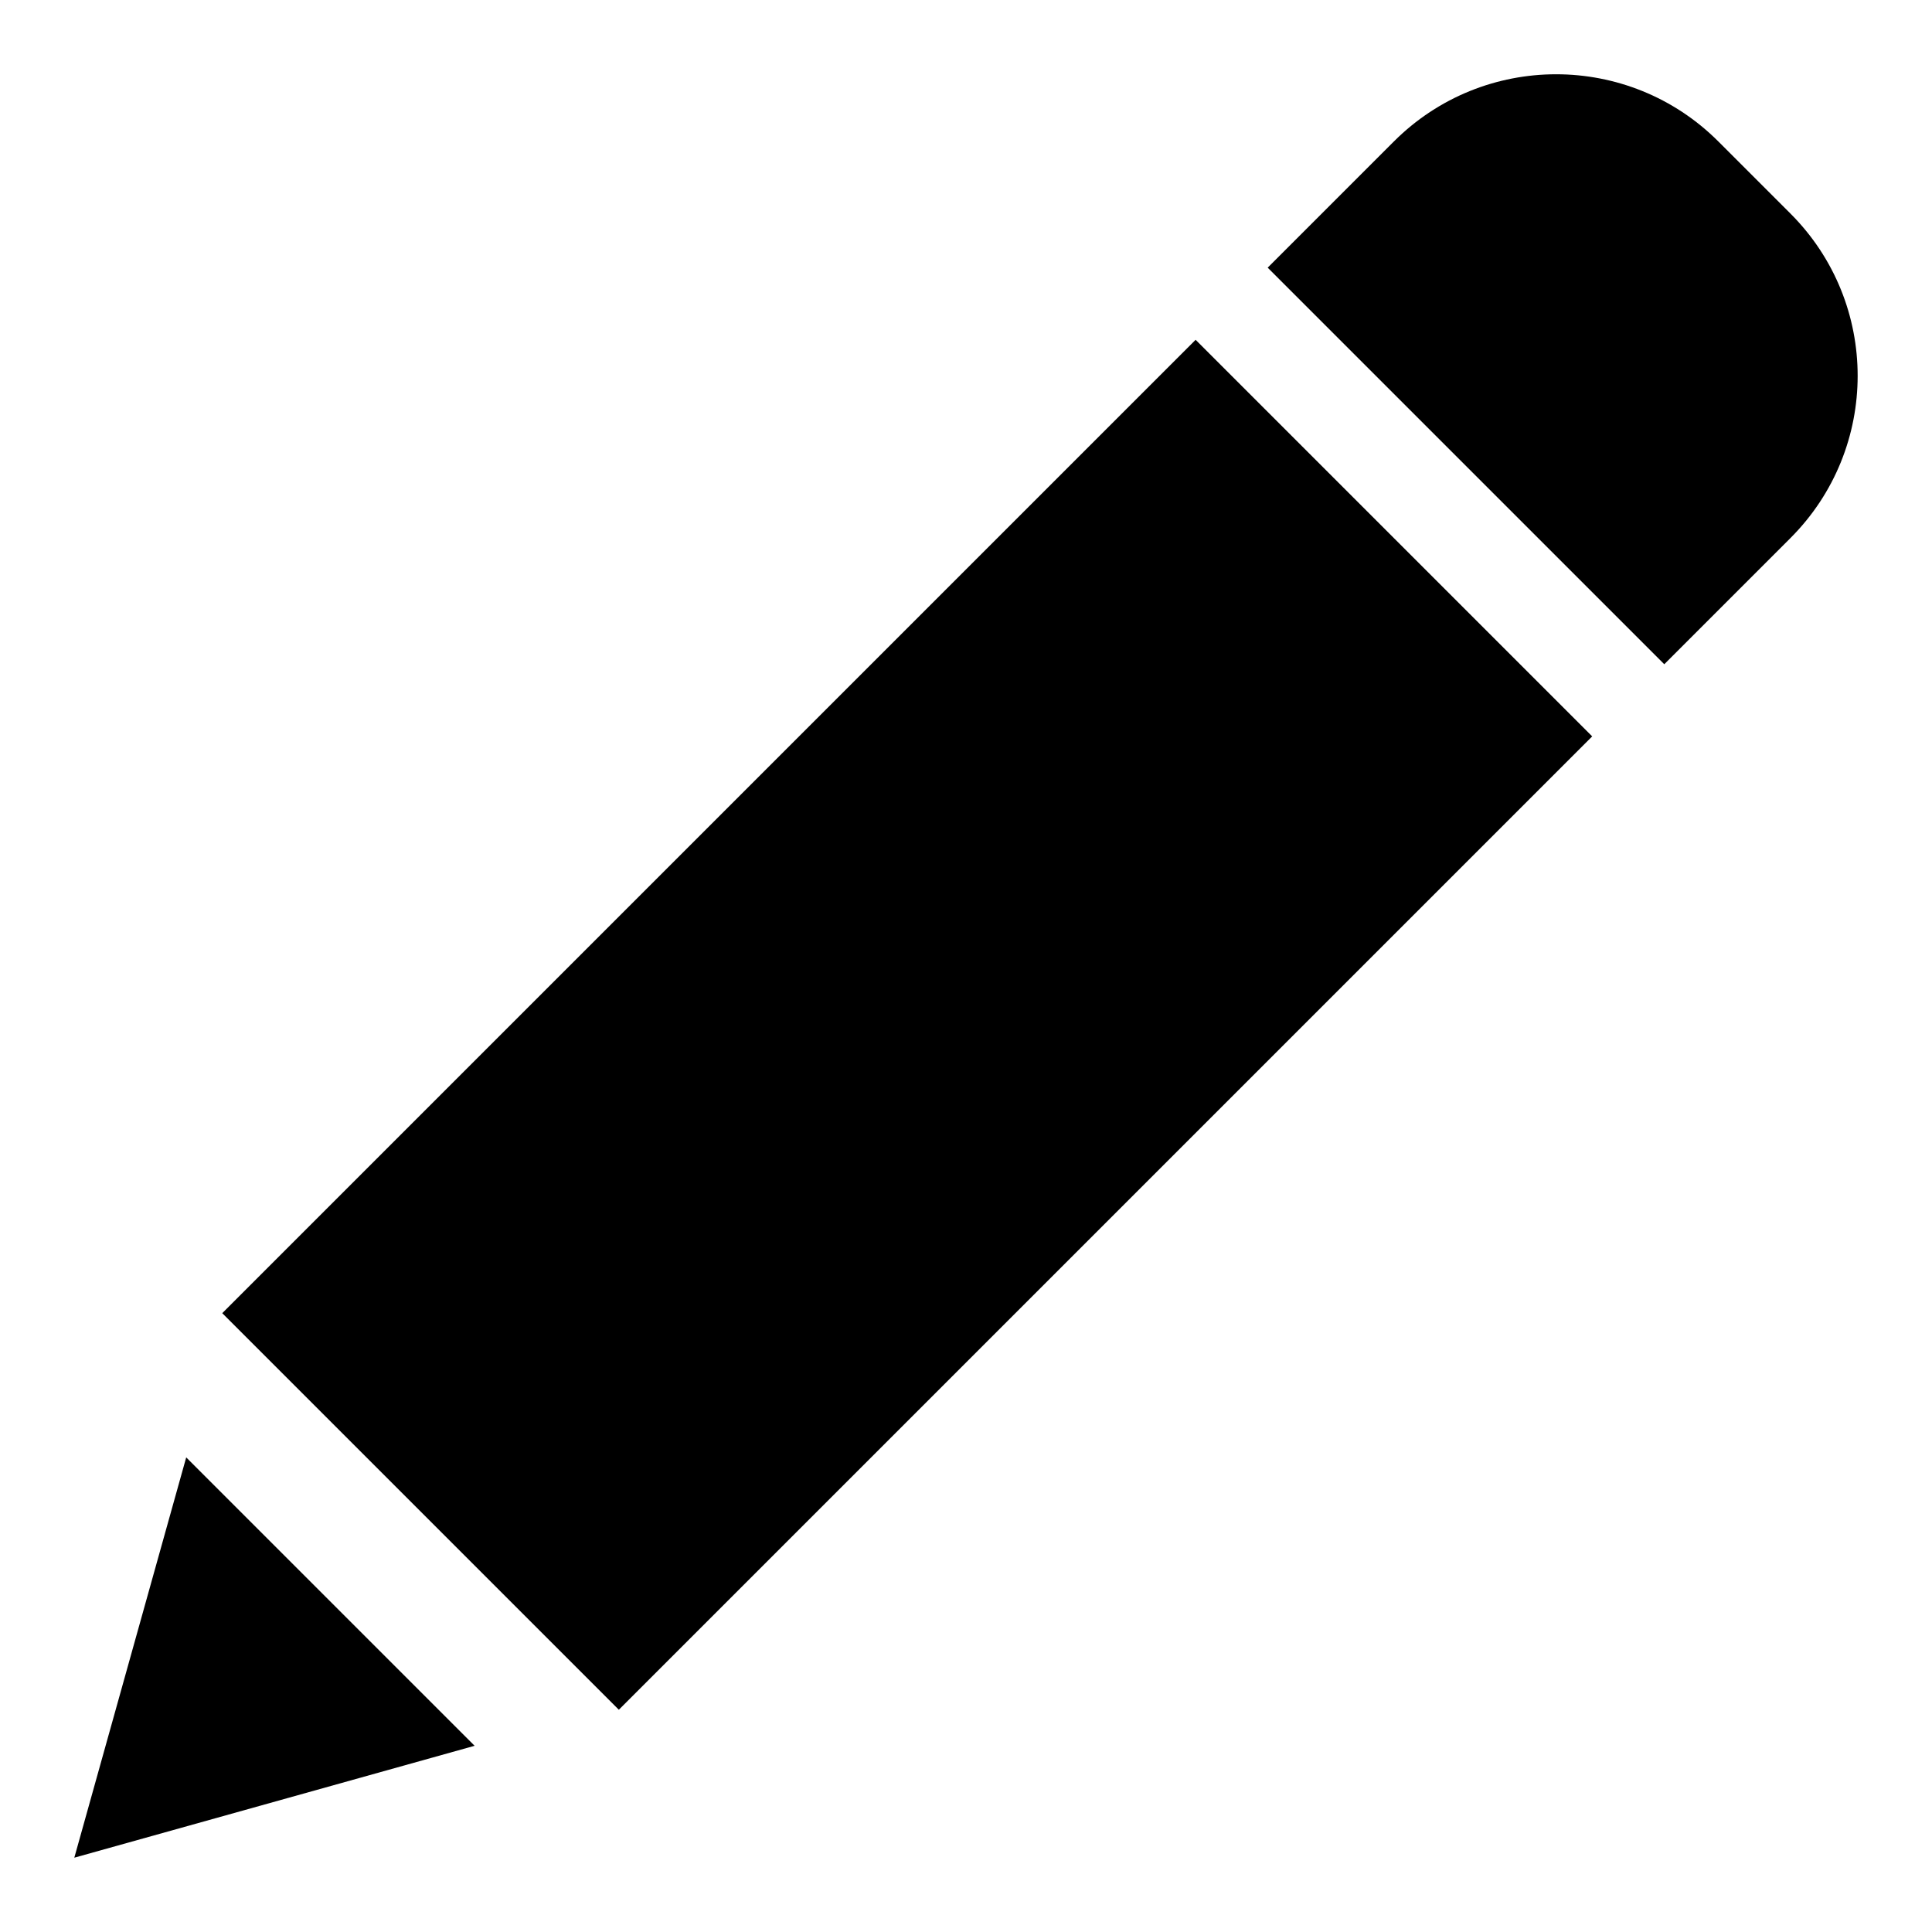
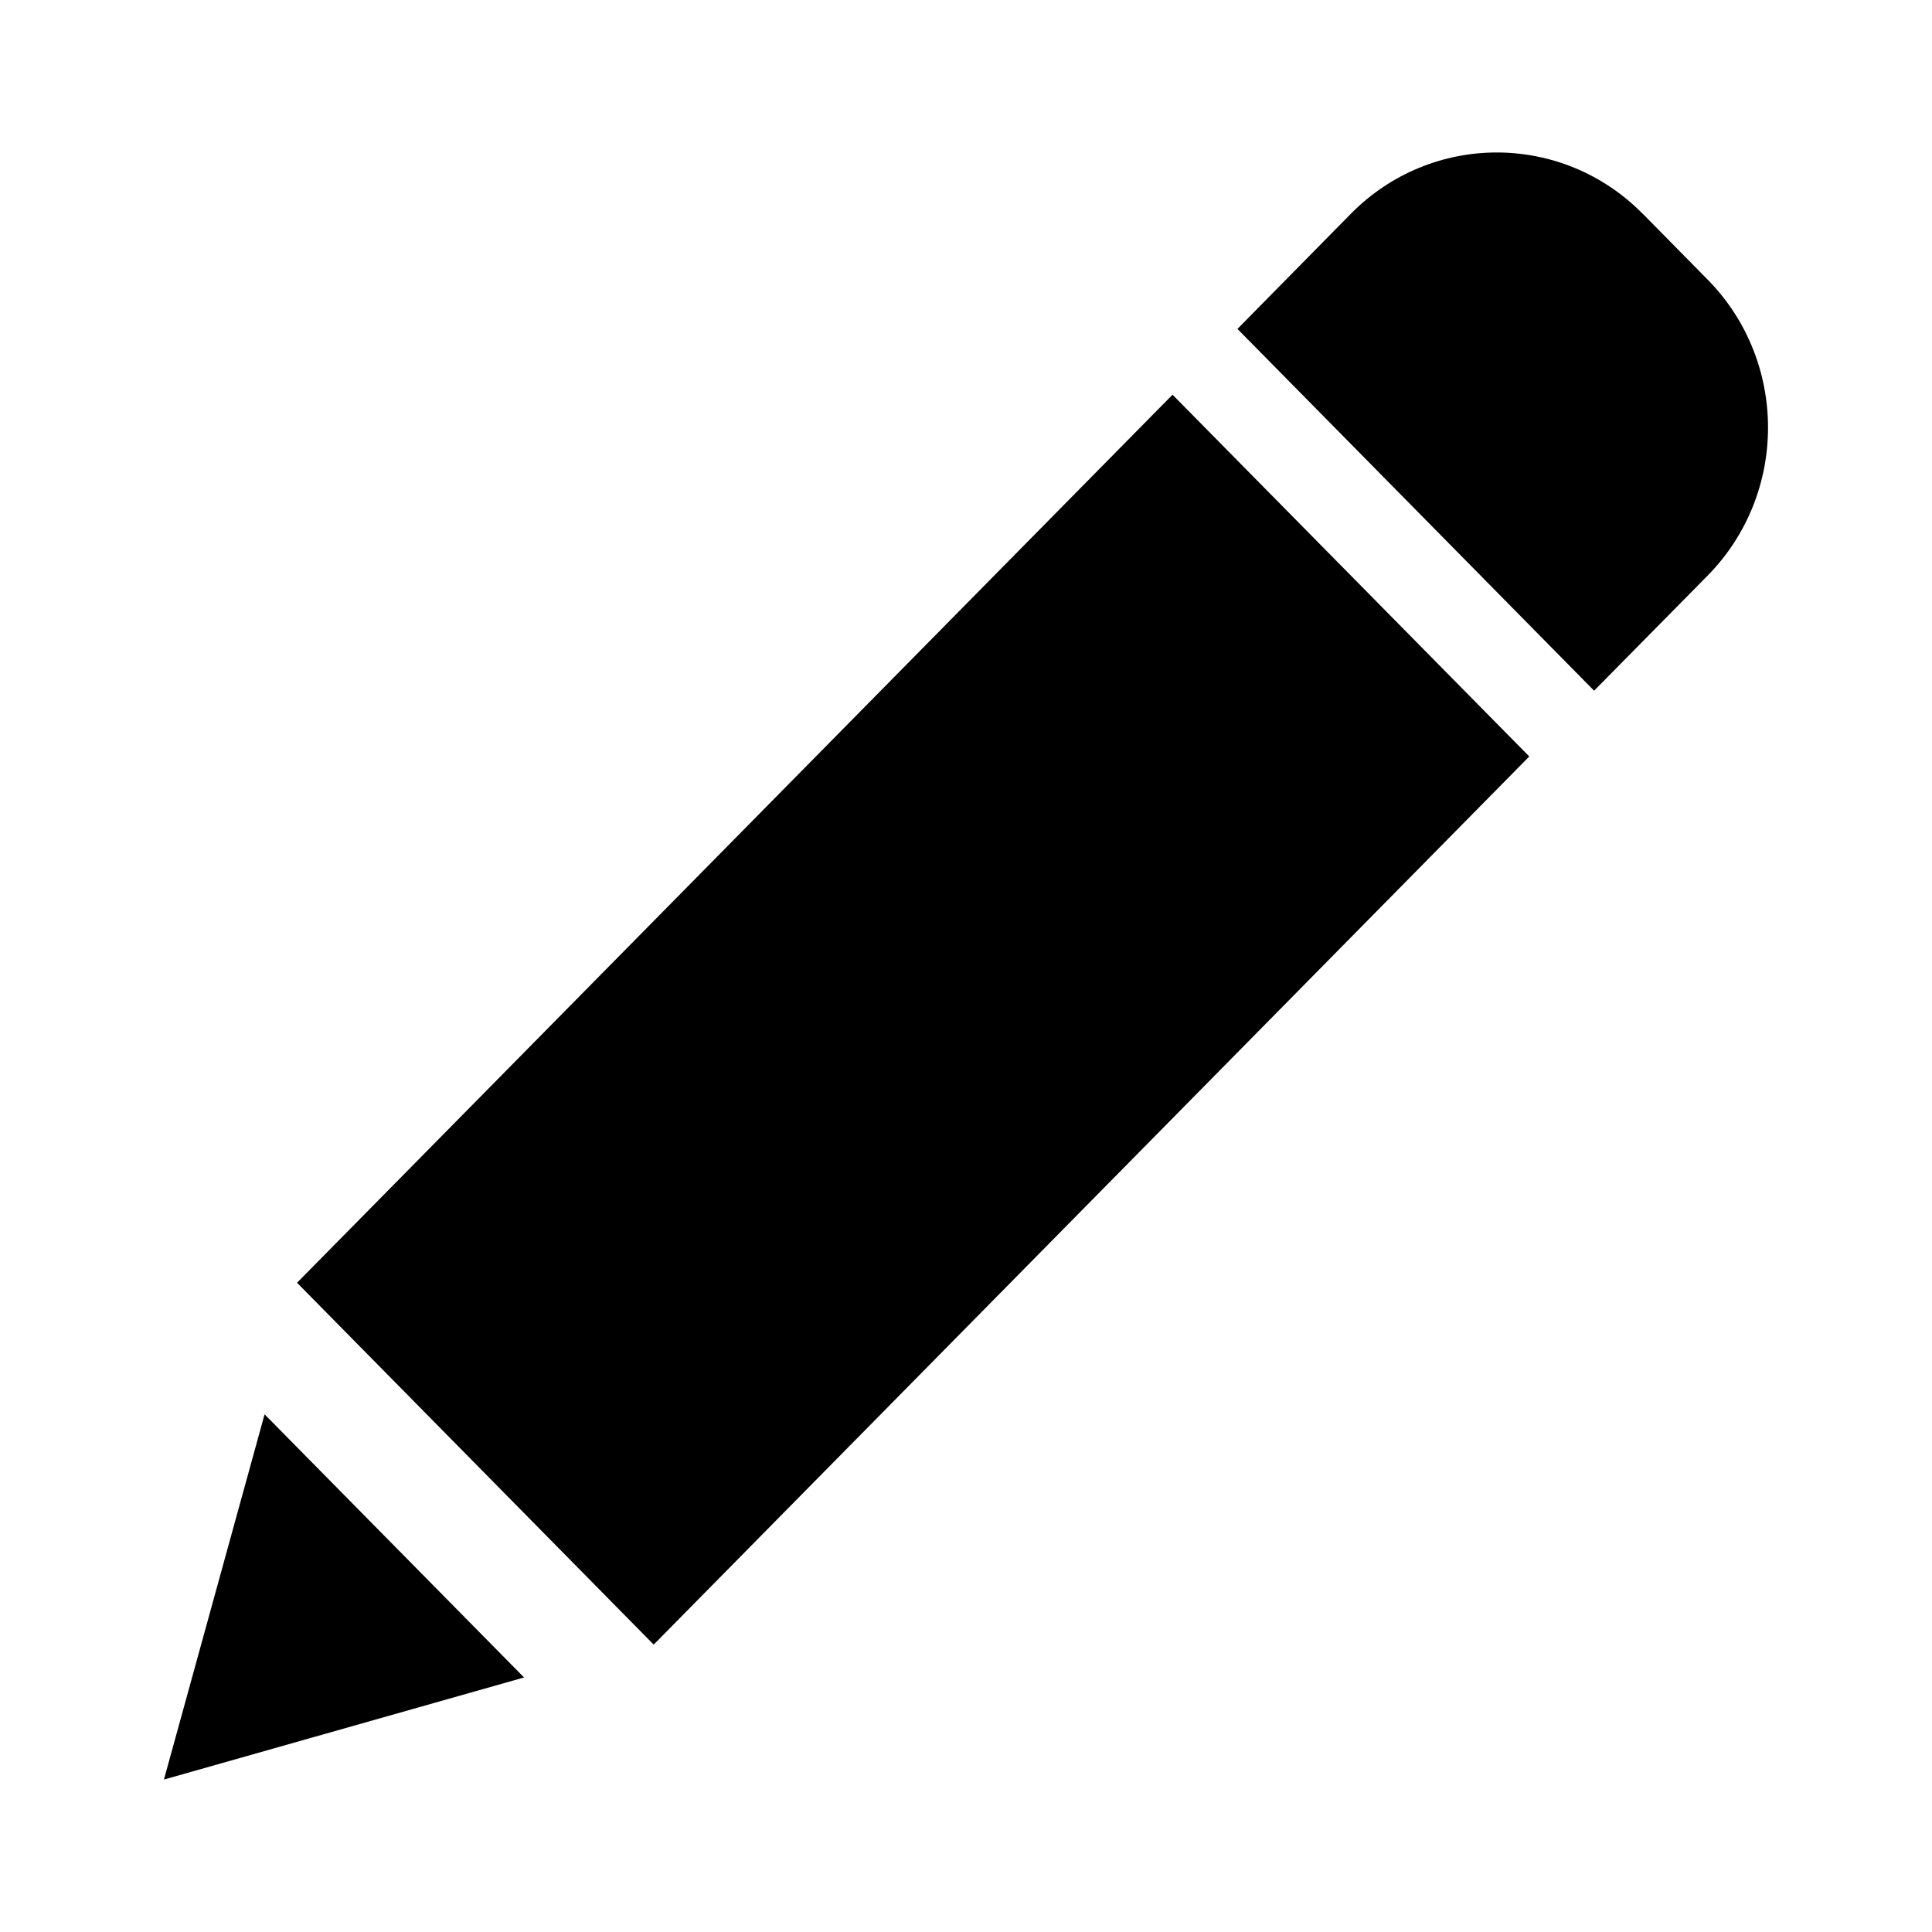
- <svg xmlns="http://www.w3.org/2000/svg" version="1.1" width="26" height="26" viewBox="0 0 26 26" enable-background="new 0 0 76.00 76.00" xml:space="preserve" id="svg2">
+ <svg xmlns="http://www.w3.org/2000/svg" version="1.1" width="20" height="20" viewBox="0 0 20 20" enable-background="new 0 0 76.00 76.00" xml:space="preserve" id="svg2">
  <defs id="defs8" />
-   <path d="m 23.125,1.904 0.97,0.97 c 1.206,1.206 1.206,3.161 0,4.367 l -1.698,1.698 -5.337,-5.337 1.698,-1.698 c 1.206,-1.206 3.161,-1.206 4.367,0 z M 8.328,23.009 2.991,17.672 16.09,4.573 21.427,9.91 8.328,23.009 z m -5.822,-3.396 3.881,3.881 L 1,25 2.506,19.613 z" id="path4" style="fill:#000000;fill-opacity:1;stroke-width:0.2;stroke-linejoin:round" />
+   <path d="m 17.006,2.213 0.671,0.681 c 0.834,0.846 0.834,2.218 0,3.065 L 16.502,7.15 12.81,3.405 13.984,2.213 c 0.834,-0.846 2.187,-0.846 3.021,0 z M 6.767,17.025 3.075,13.279 12.138,4.086 15.831,7.831 6.767,17.025 Z M 2.739,14.641 5.425,17.365 1.697,18.422 2.739,14.641 Z" id="path4" style="fill:#000000;fill-opacity:1;stroke-width:0.2;stroke-linejoin:round" />
</svg>
